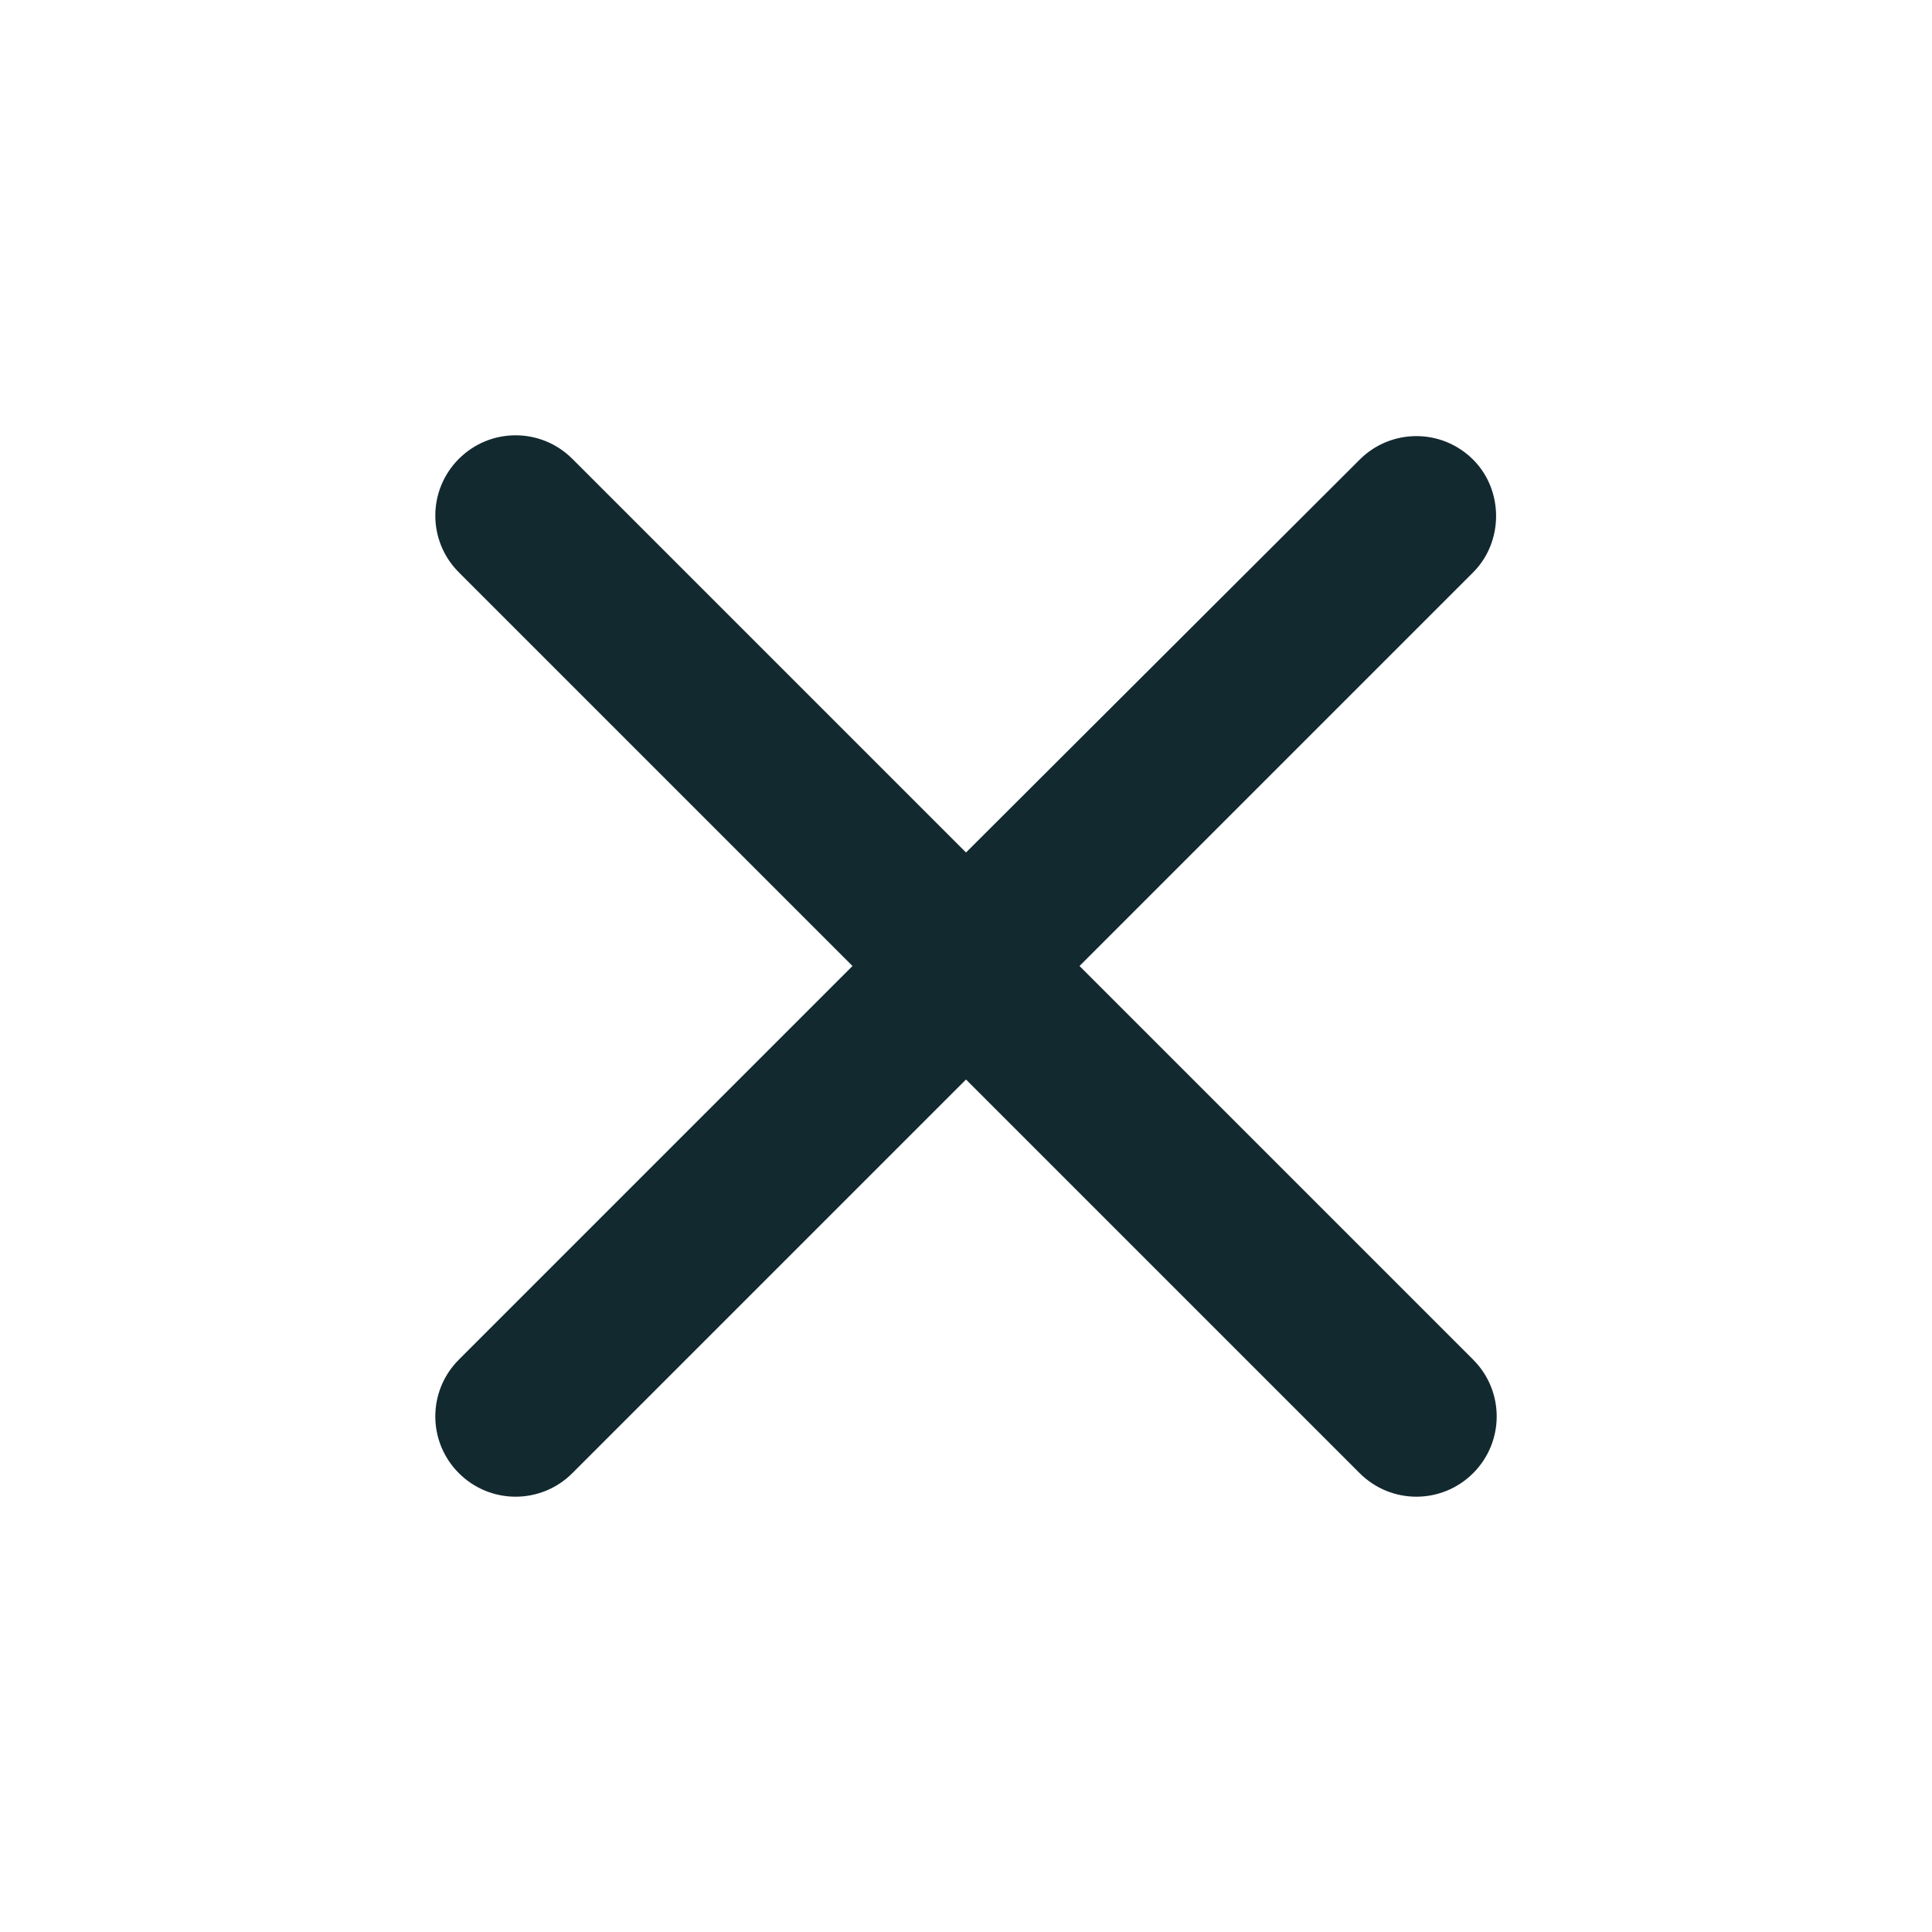
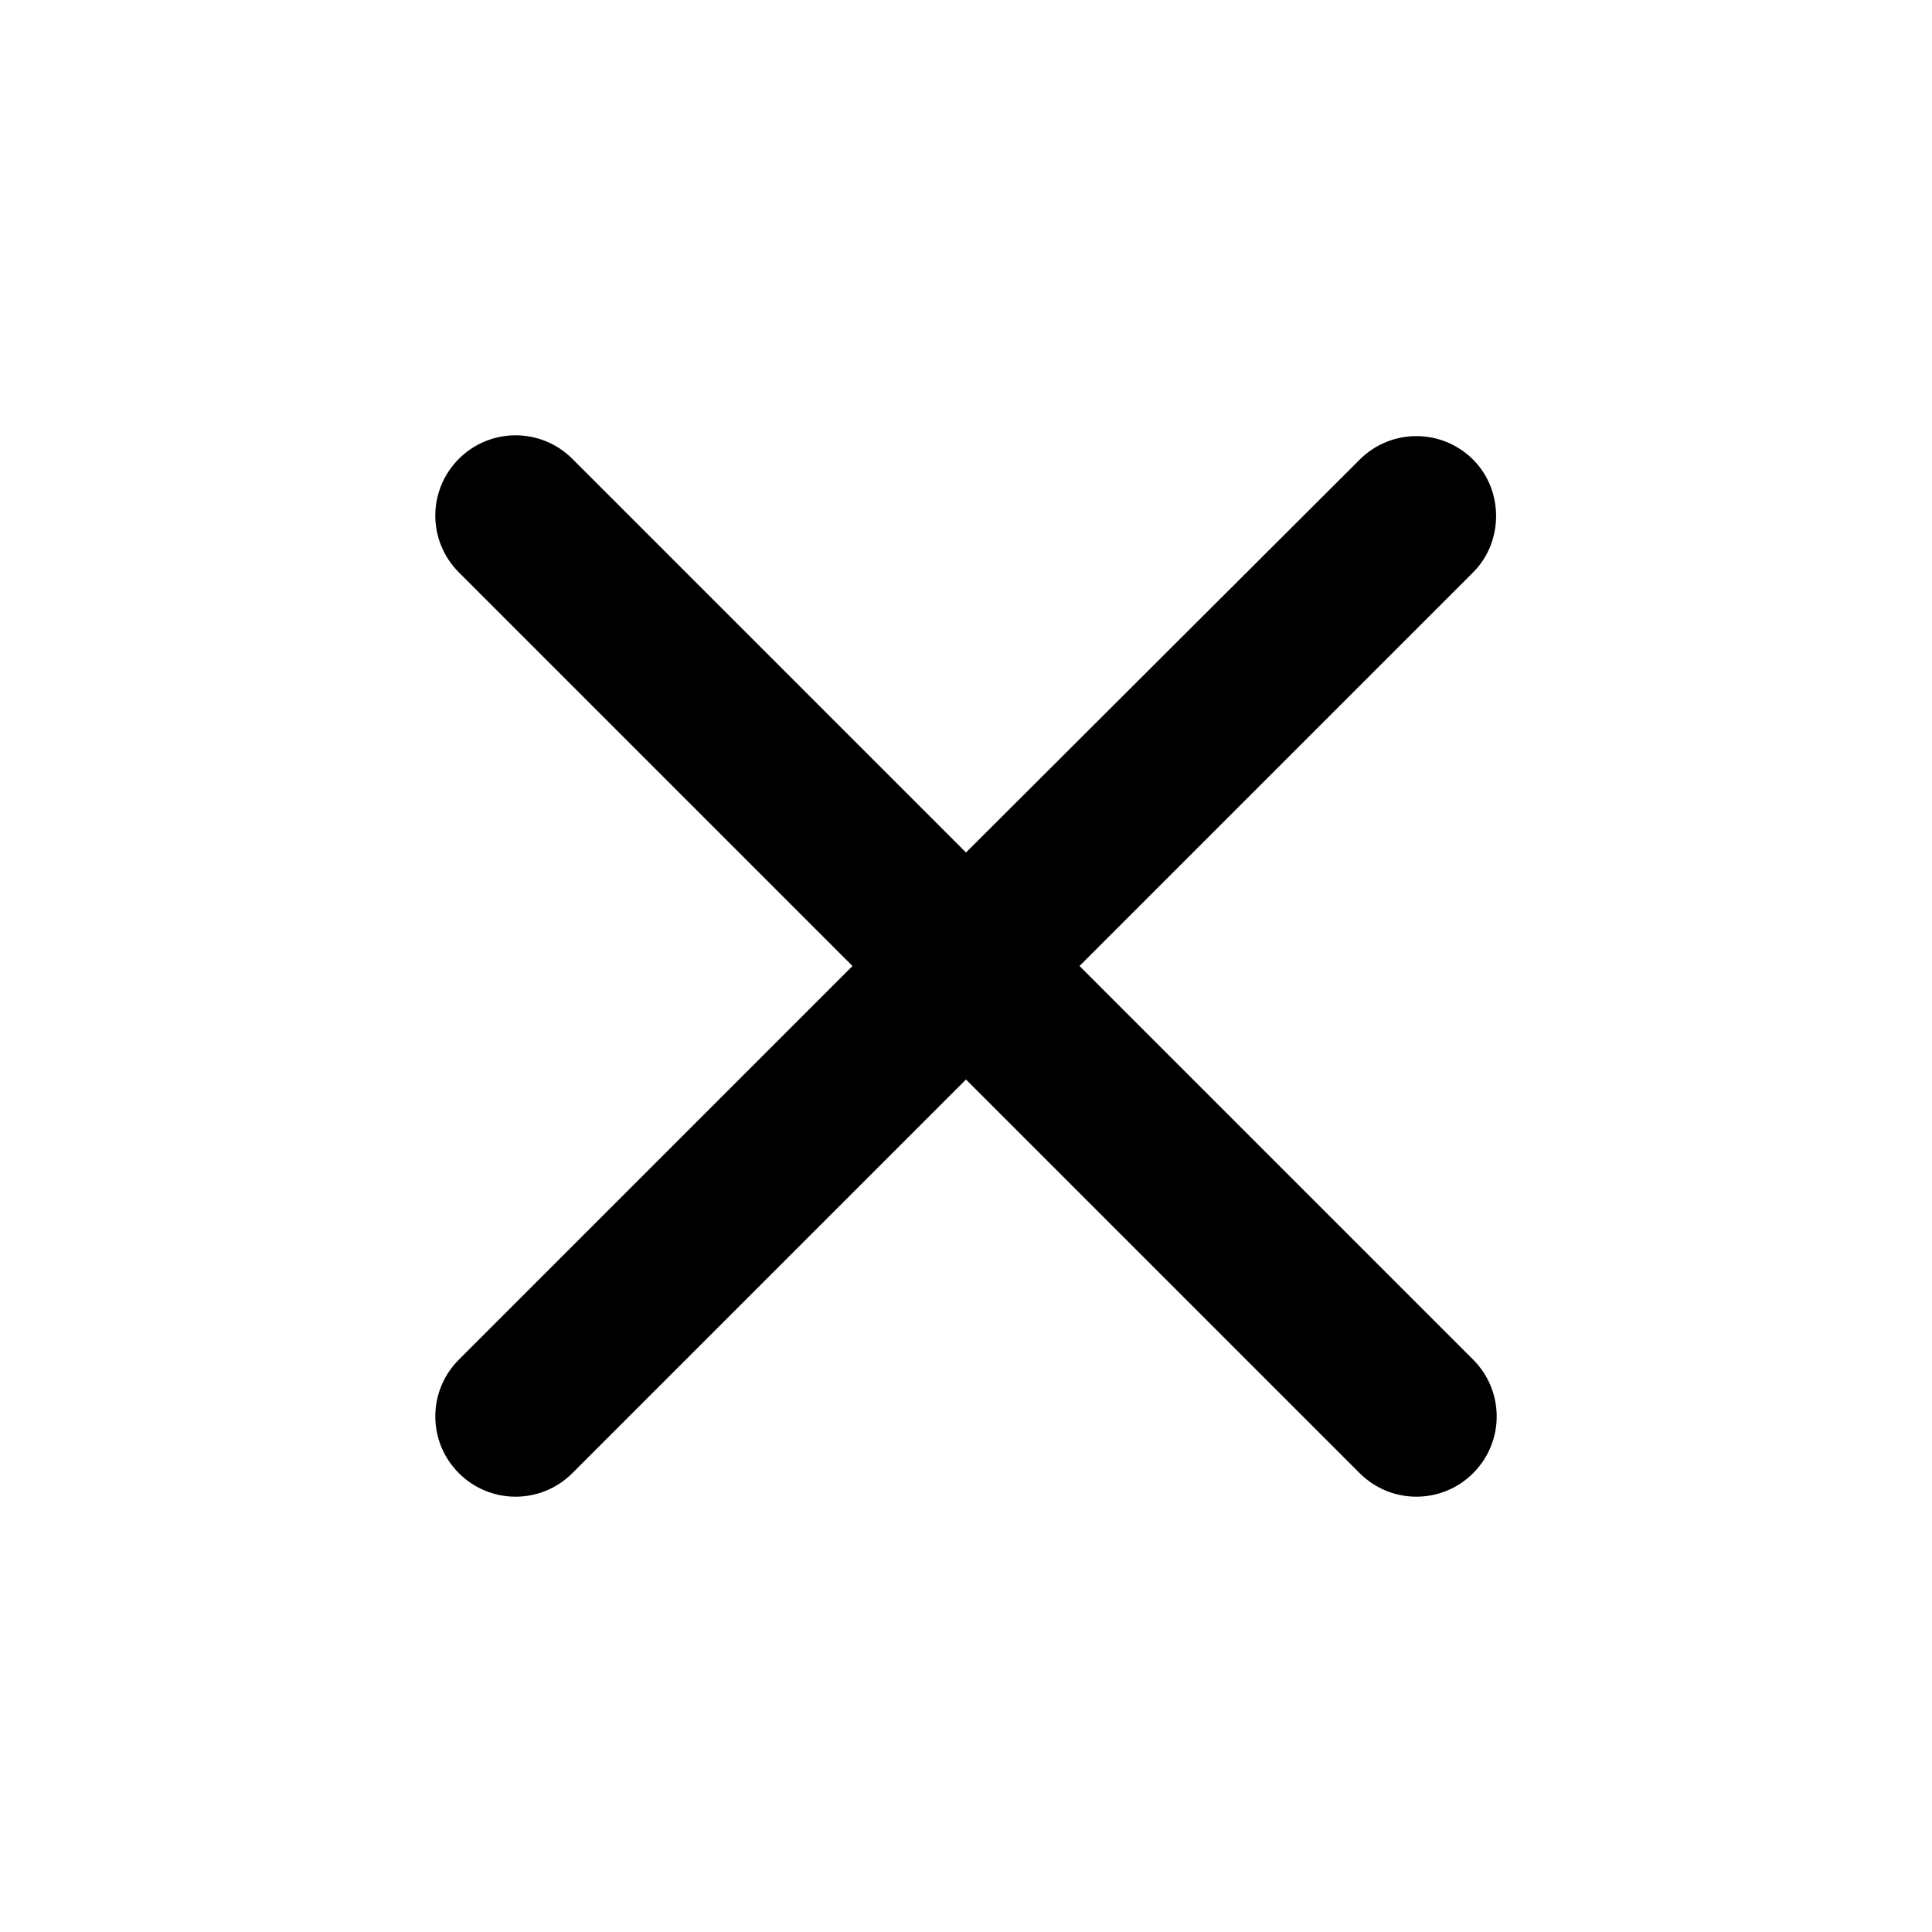
<svg xmlns="http://www.w3.org/2000/svg" width="24" height="24" viewBox="0 0 24 24" fill="none">
-   <path d="M18.3 5.71C17.91 5.32 17.28 5.32 16.89 5.71L12 10.59L7.11 5.7C6.72 5.31 6.09 5.31 5.7 5.7C5.31 6.09 5.31 6.72 5.7 7.11L10.59 12L5.7 16.89C5.31 17.28 5.31 17.91 5.7 18.3C6.09 18.69 6.72 18.69 7.11 18.3L12 13.41L16.89 18.3C17.28 18.69 17.91 18.69 18.3 18.3C18.69 17.91 18.69 17.28 18.3 16.89L13.41 12L18.3 7.11C18.68 6.73 18.68 6.09 18.3 5.71Z" fill="#132930" />
+   <path d="M18.3 5.71C17.91 5.32 17.28 5.32 16.89 5.71L12 10.59L7.11 5.7C6.72 5.31 6.09 5.31 5.7 5.7C5.31 6.09 5.31 6.72 5.7 7.11L10.59 12L5.7 16.89C5.31 17.28 5.31 17.91 5.7 18.3C6.09 18.69 6.72 18.69 7.11 18.3L12 13.41L16.89 18.3C17.28 18.69 17.91 18.69 18.3 18.3C18.69 17.91 18.69 17.28 18.3 16.89L13.41 12L18.3 7.11C18.68 6.73 18.68 6.09 18.3 5.71Z" fill="currentColor" />
</svg>
